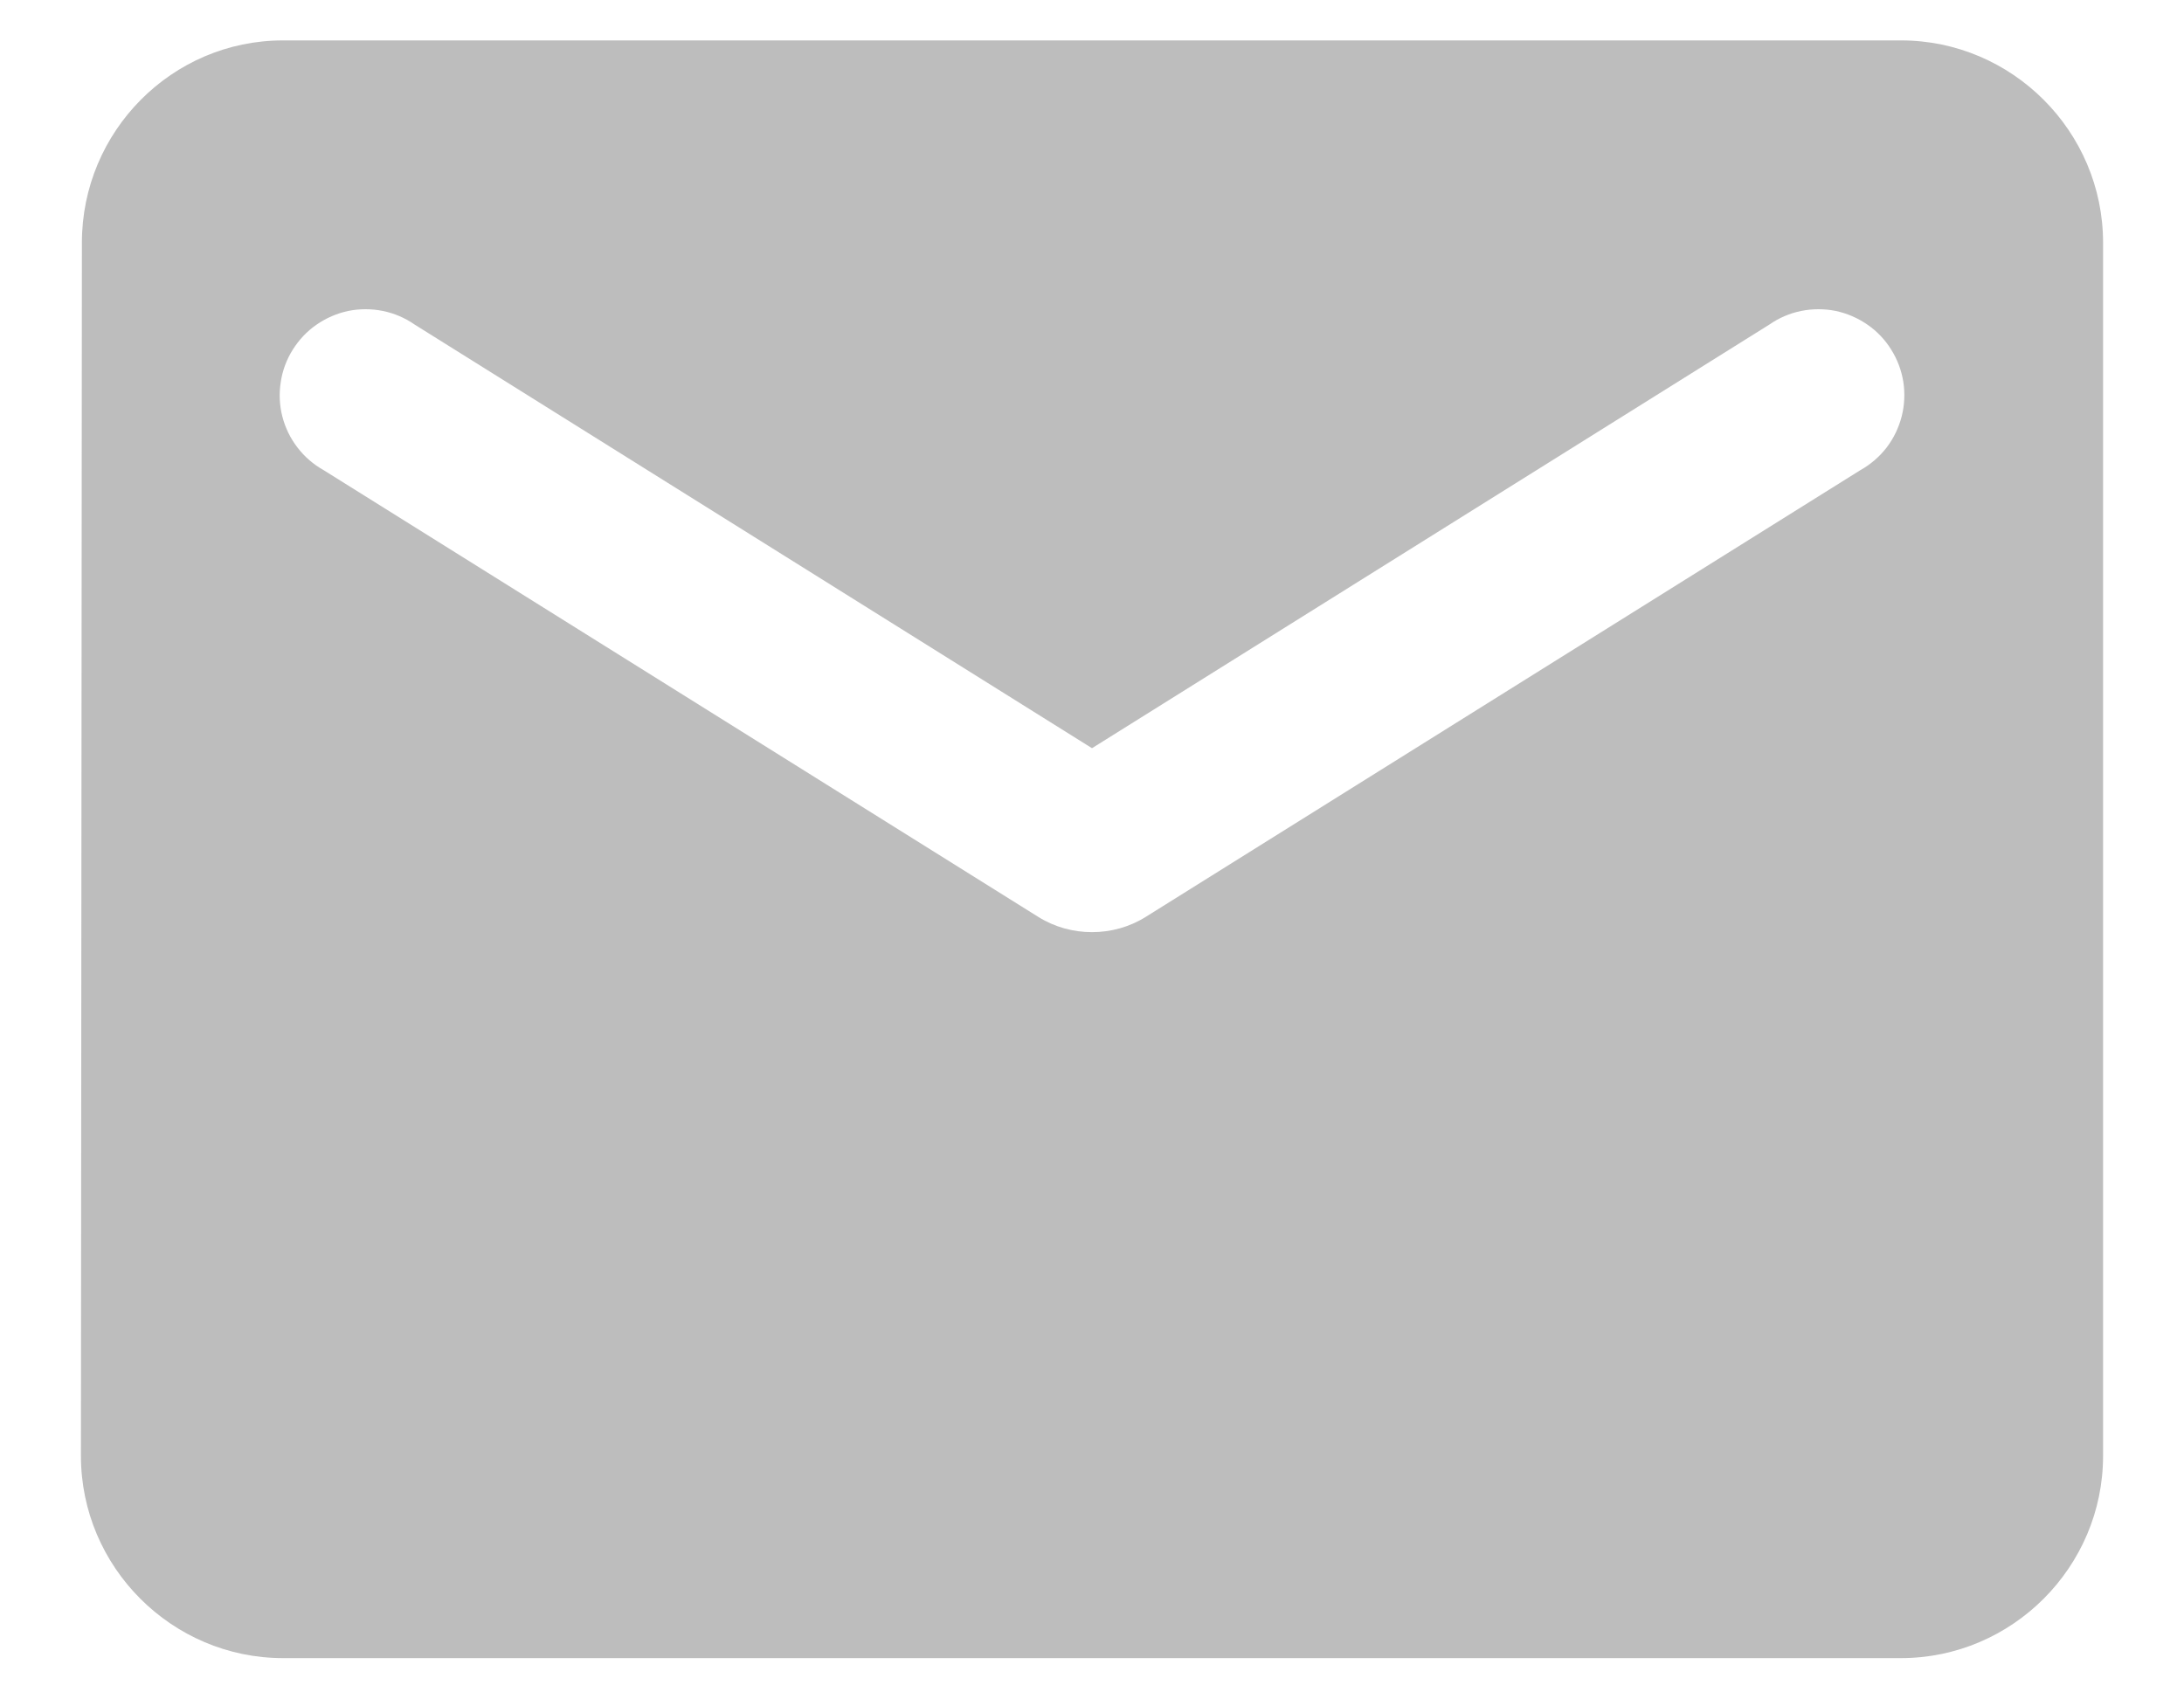
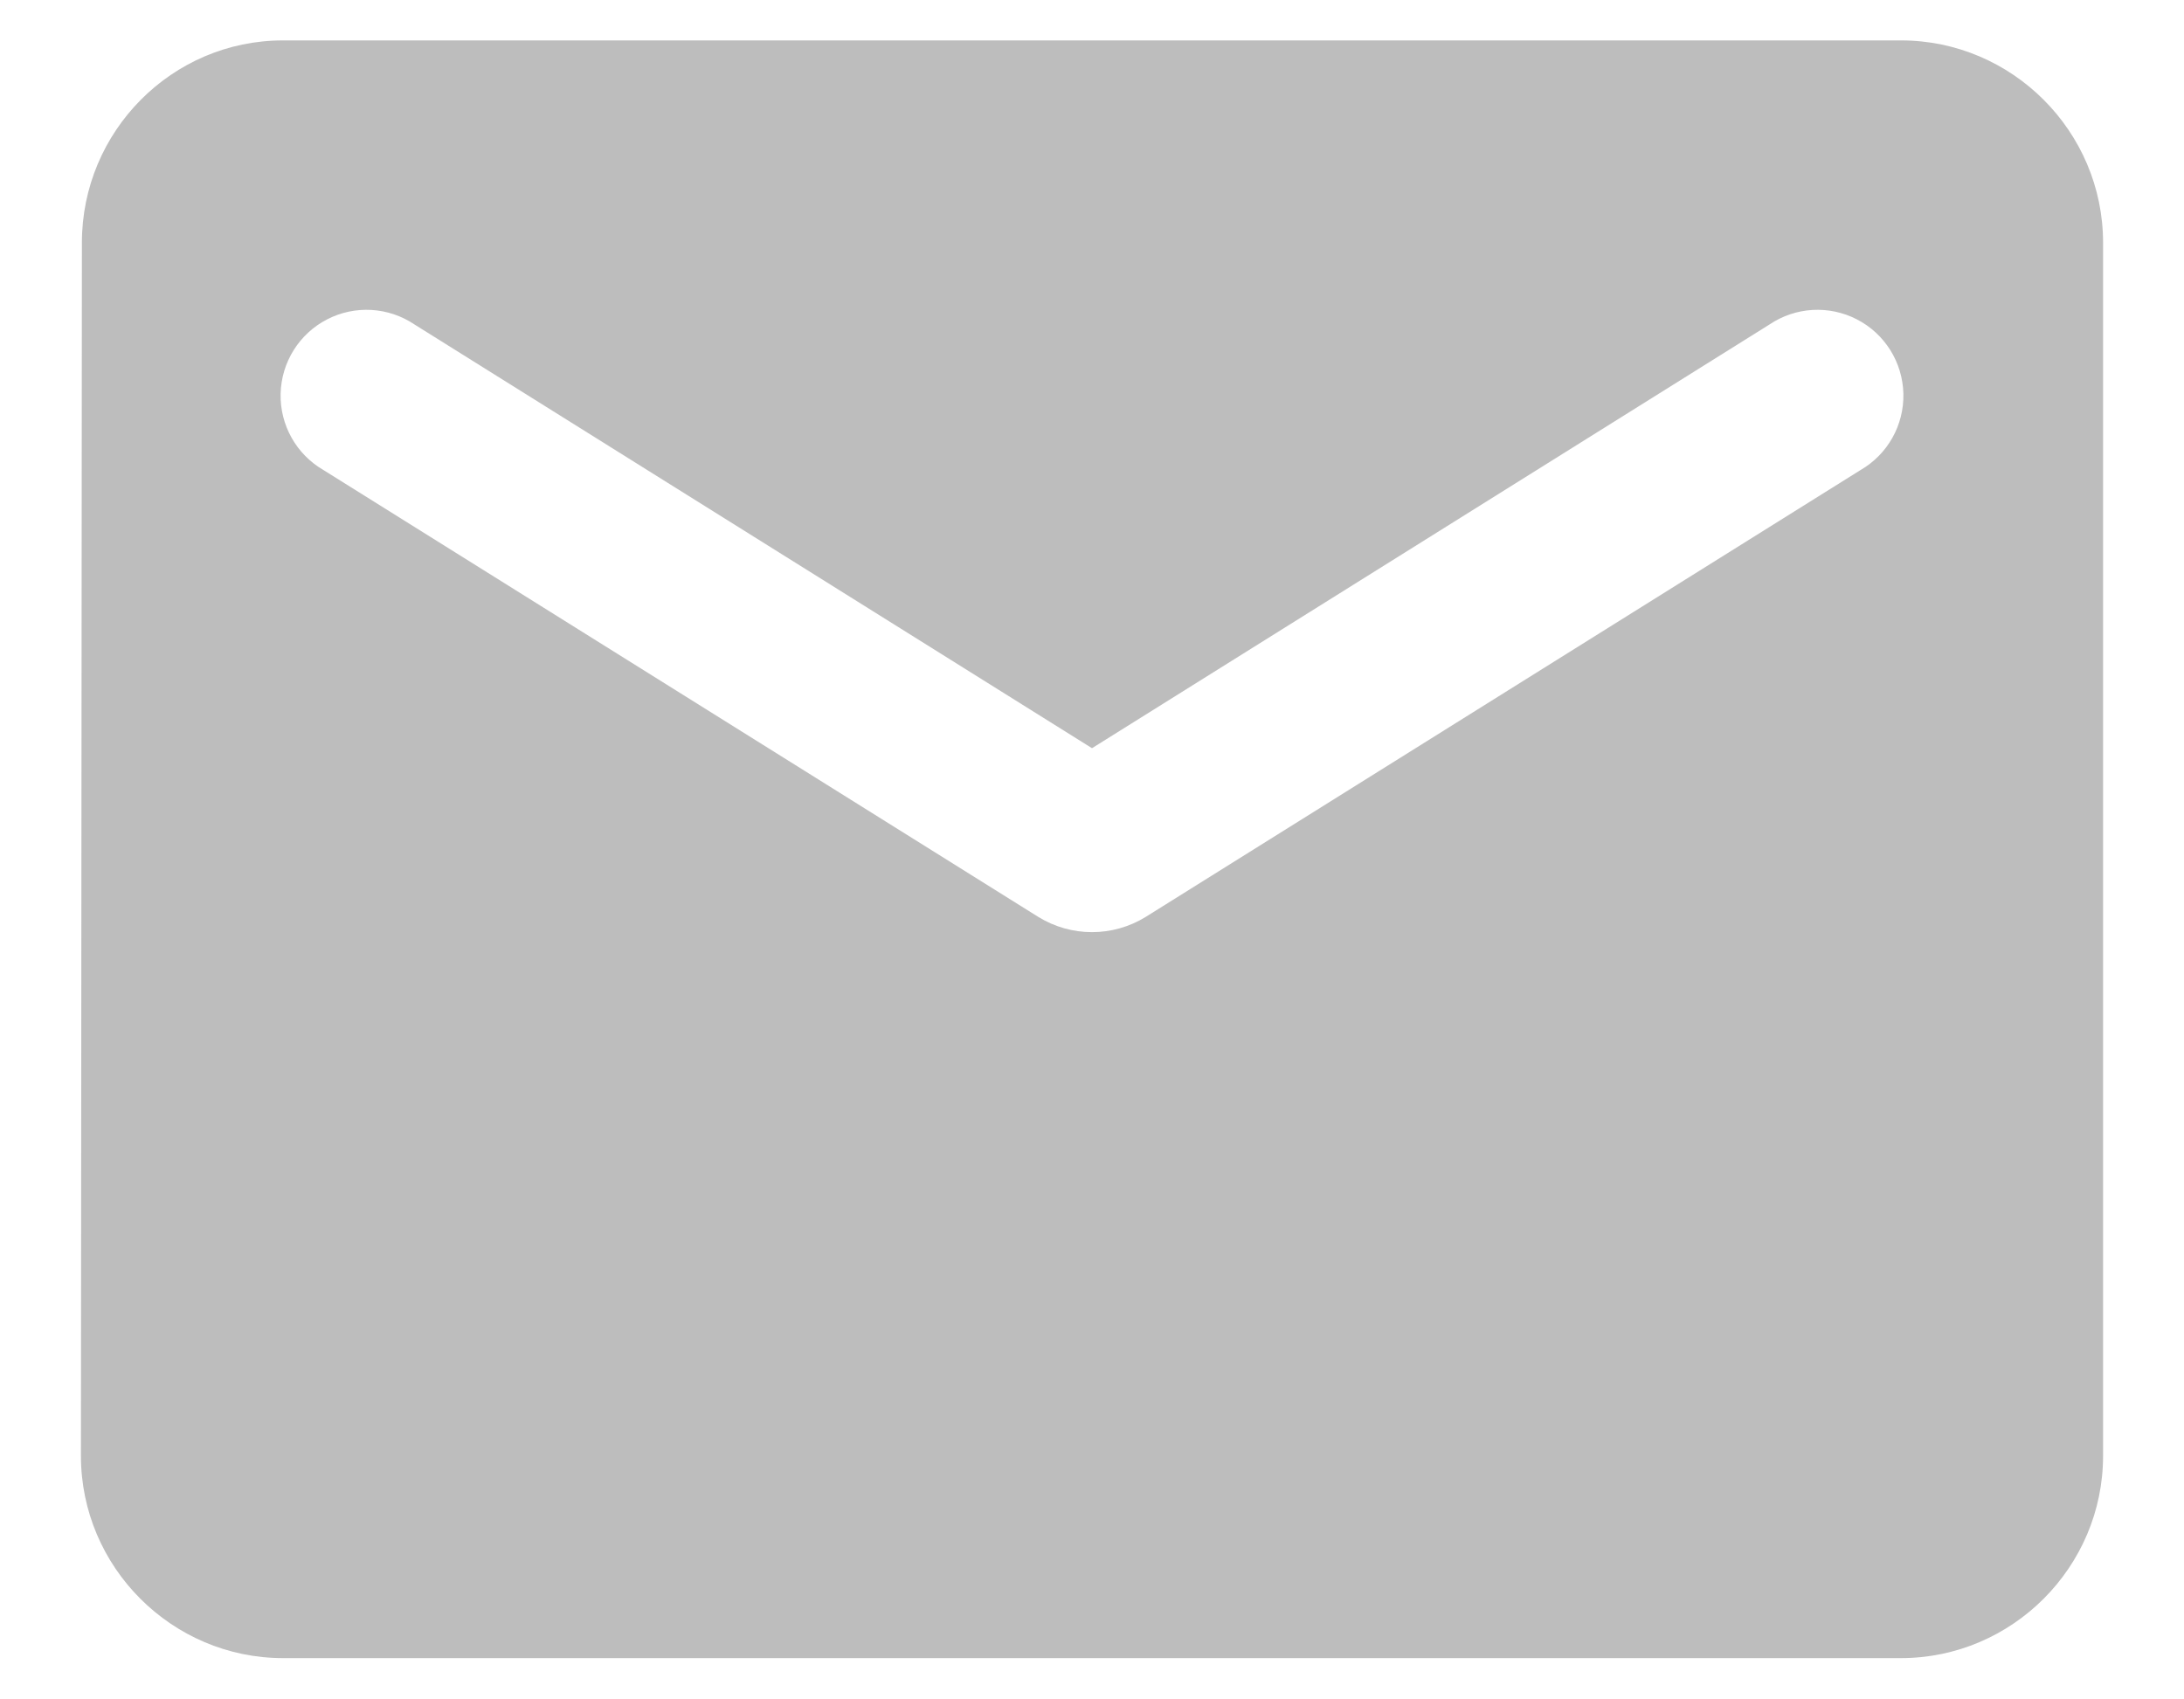
- <svg xmlns="http://www.w3.org/2000/svg" width="18" height="14" viewBox="0 0 18 14" fill="none">
-   <path d="M15.667 0.333H2.333C1.417 0.333 0.675 1.083 0.675 2L0.667 12C0.667 12.917 1.417 13.667 2.333 13.667H15.667C16.583 13.667 17.333 12.917 17.333 12V2C17.333 1.083 16.583 0.333 15.667 0.333ZM15.333 3.875L9.442 7.558C9.175 7.725 8.825 7.725 8.558 7.558L2.667 3.875C2.583 3.828 2.51 3.765 2.452 3.689C2.393 3.613 2.351 3.526 2.327 3.433C2.303 3.34 2.299 3.243 2.314 3.149C2.328 3.054 2.362 2.963 2.413 2.882C2.464 2.801 2.53 2.73 2.609 2.676C2.688 2.621 2.777 2.583 2.87 2.563C2.964 2.544 3.061 2.544 3.155 2.563C3.249 2.582 3.338 2.62 3.417 2.675L9 6.167L14.583 2.675C14.662 2.62 14.751 2.582 14.845 2.563C14.939 2.544 15.036 2.544 15.13 2.563C15.223 2.583 15.312 2.621 15.391 2.676C15.47 2.73 15.537 2.801 15.587 2.882C15.638 2.963 15.672 3.054 15.687 3.149C15.701 3.243 15.697 3.34 15.673 3.433C15.649 3.526 15.607 3.613 15.549 3.689C15.49 3.765 15.417 3.828 15.333 3.875Z" fill="#BDBDBD" />
+ <svg xmlns="http://www.w3.org/2000/svg" width="18" height="14" fill="none">
+   <path d="M15.667.333H2.333C1.417.333.675 1.083.675 2L.667 12c0 .917.75 1.667 1.666 1.667h13.334c.916 0 1.666-.75 1.666-1.667V2c0-.917-.75-1.667-1.666-1.667zm-.334 3.542L9.442 7.558a.843.843 0 0 1-.884 0L2.667 3.875a.708.708 0 1 1 .75-1.2L9 6.167l5.583-3.492a.708.708 0 1 1 .75 1.2z" fill="#BDBDBD" />
</svg>
